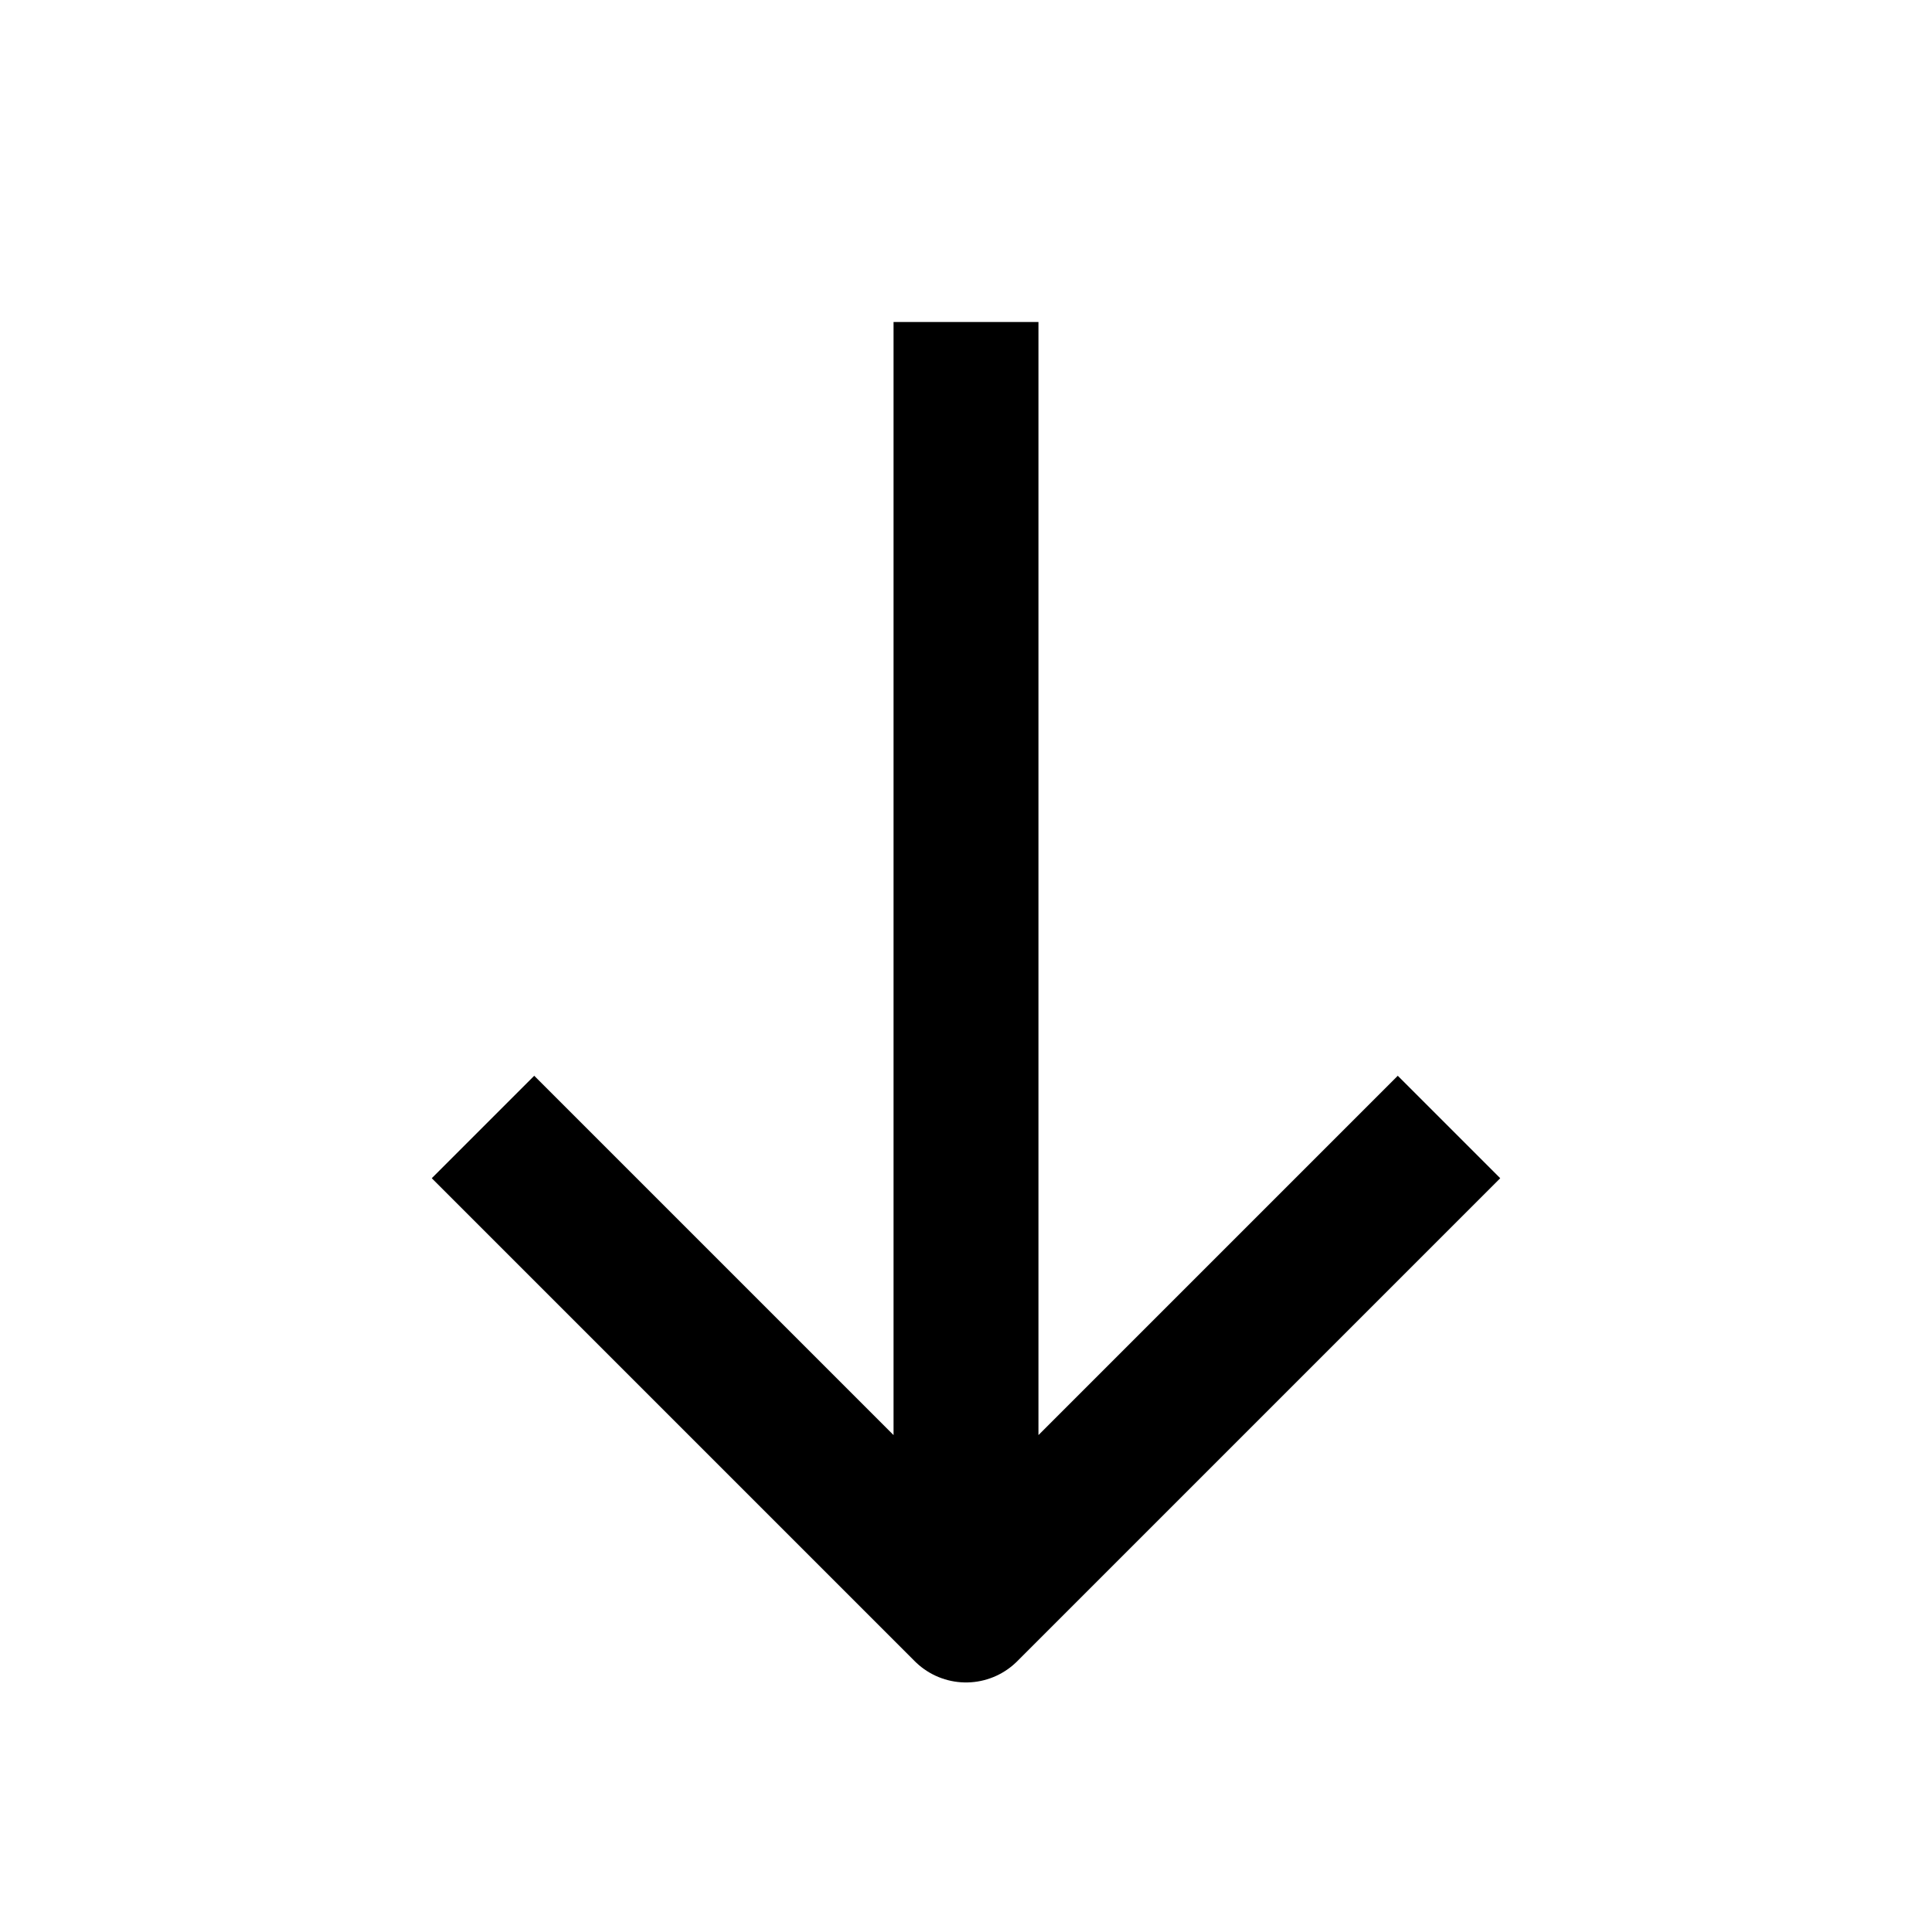
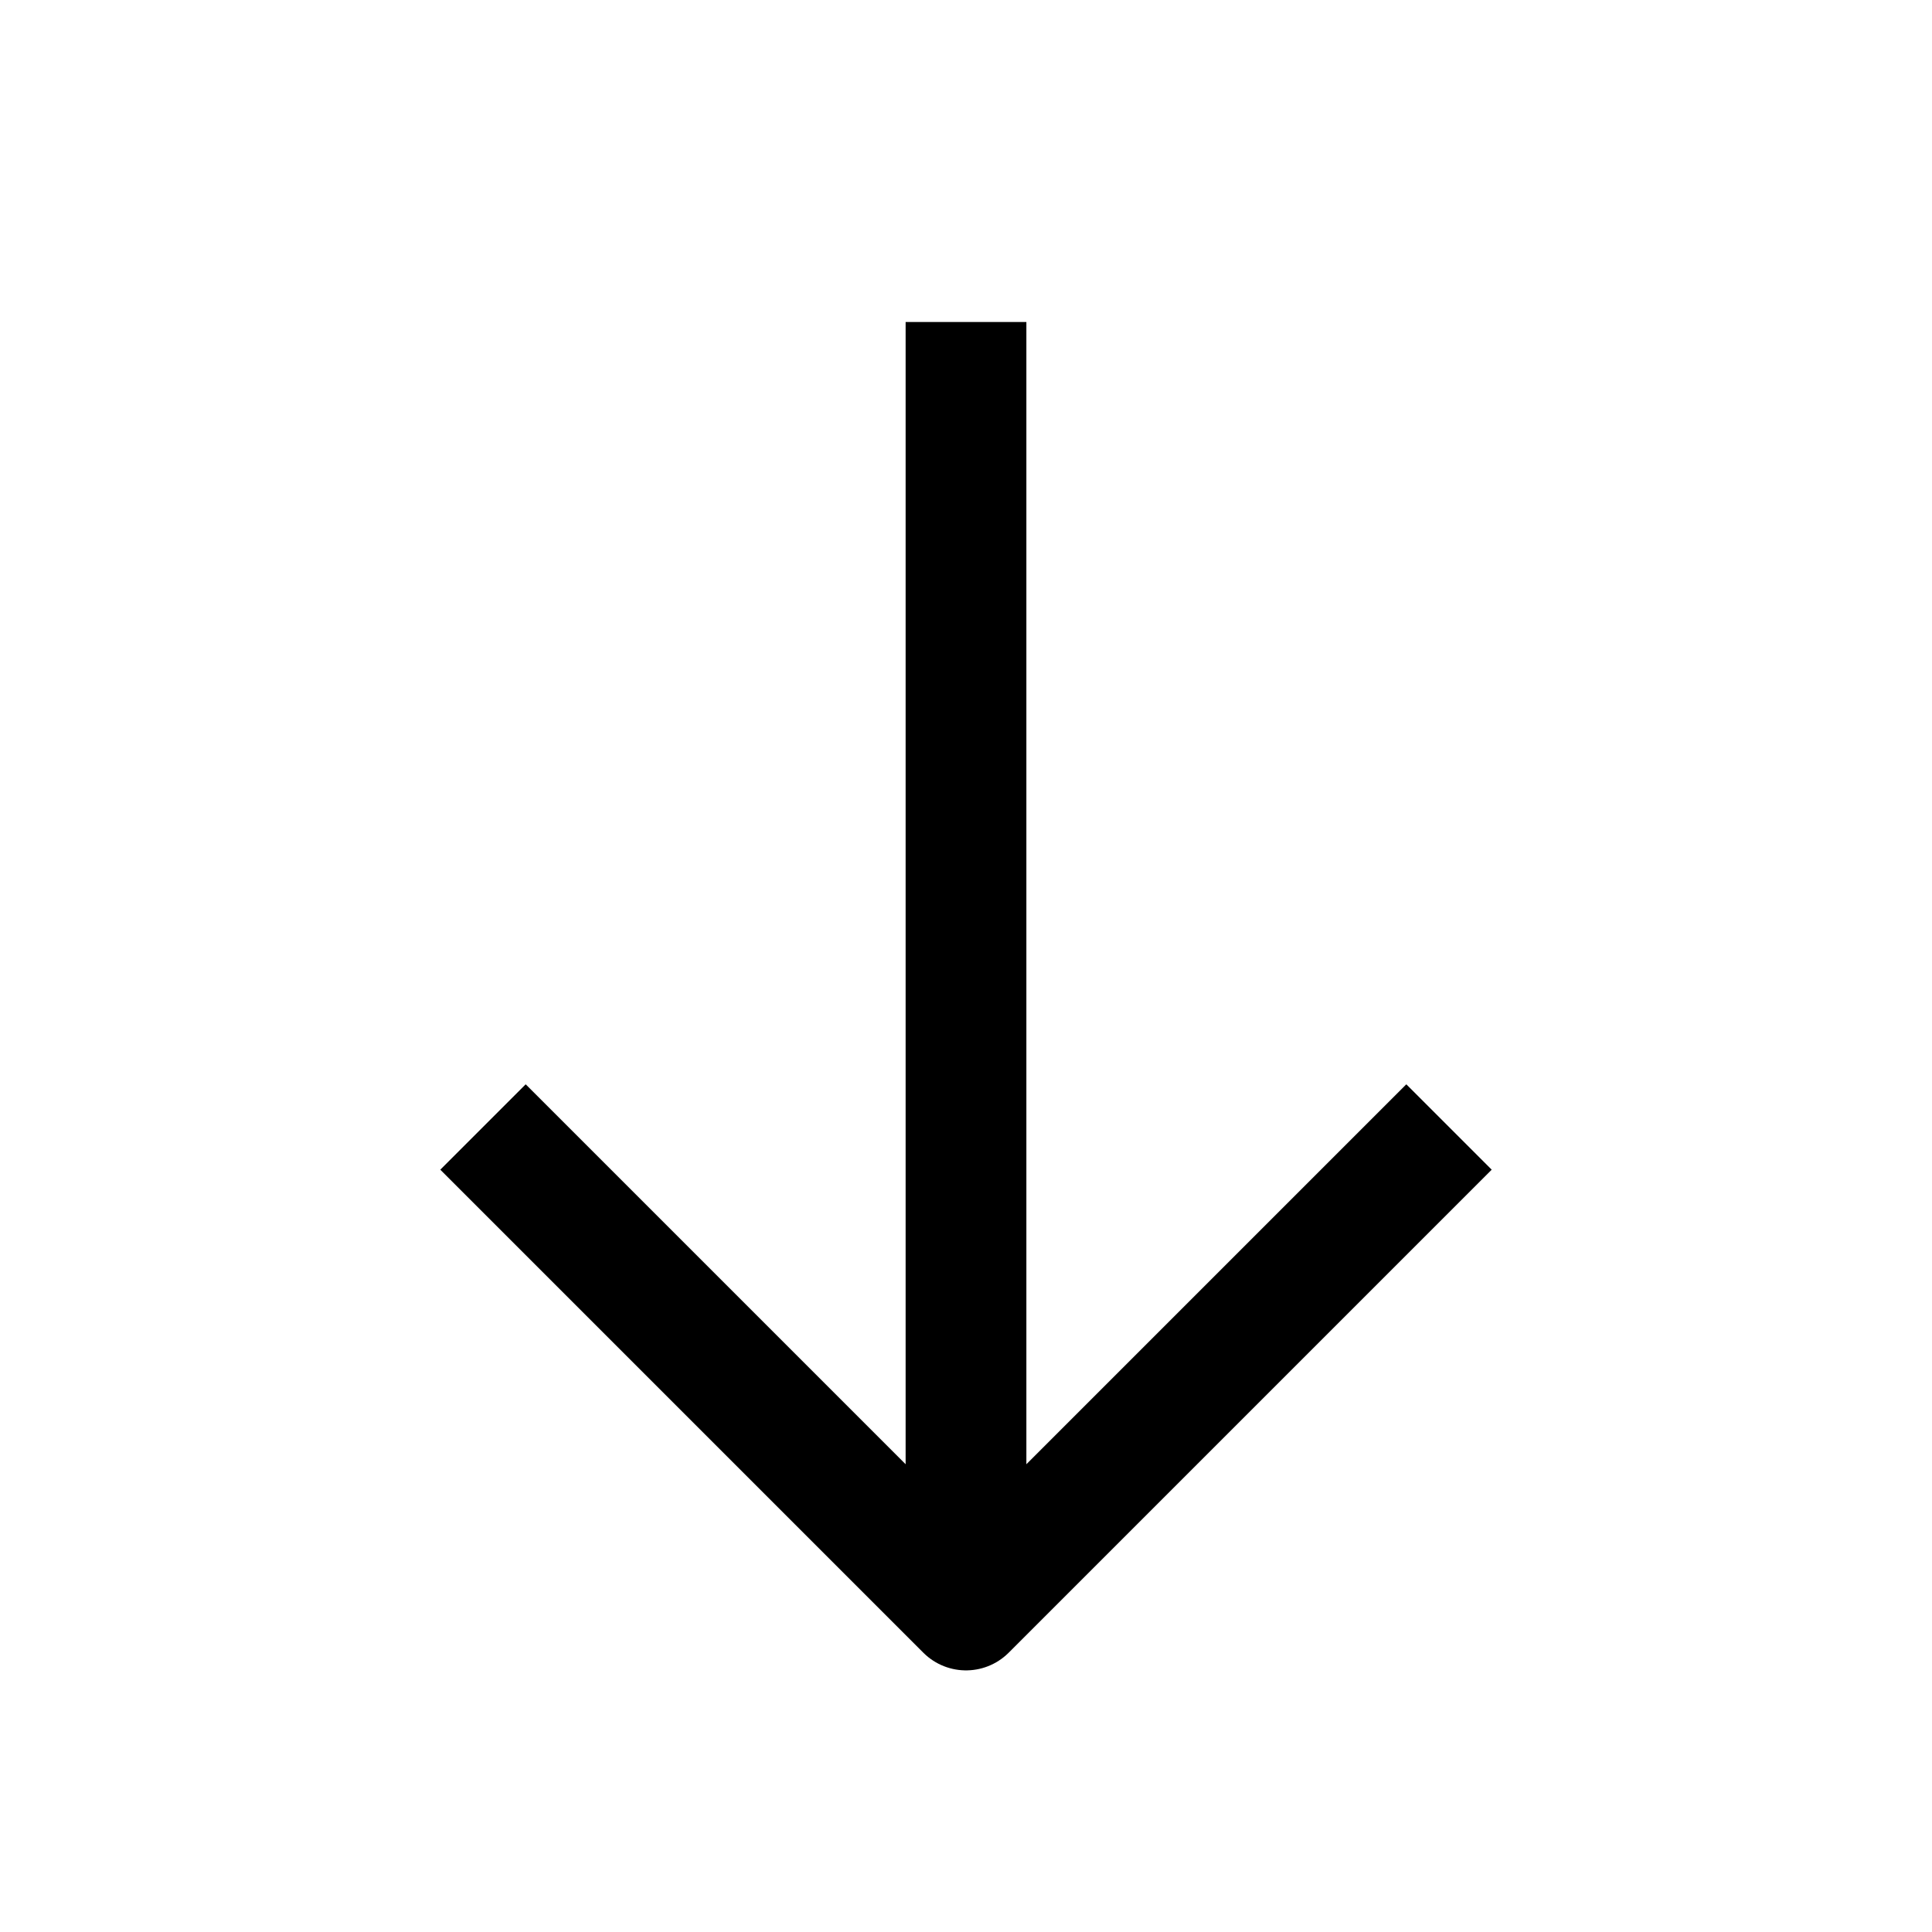
<svg xmlns="http://www.w3.org/2000/svg" width="24" height="24" viewBox="0 0 24 24" fill="none">
-   <path d="M12 4V20M18 14L12 20L6 14" stroke="black" stroke-width="1.8" stroke-linejoin="round" />
+   <path d="M12 4V20M18 14L12 20L6 14" stroke="black" stroke-width="1.5" stroke-linejoin="round" />
</svg>
